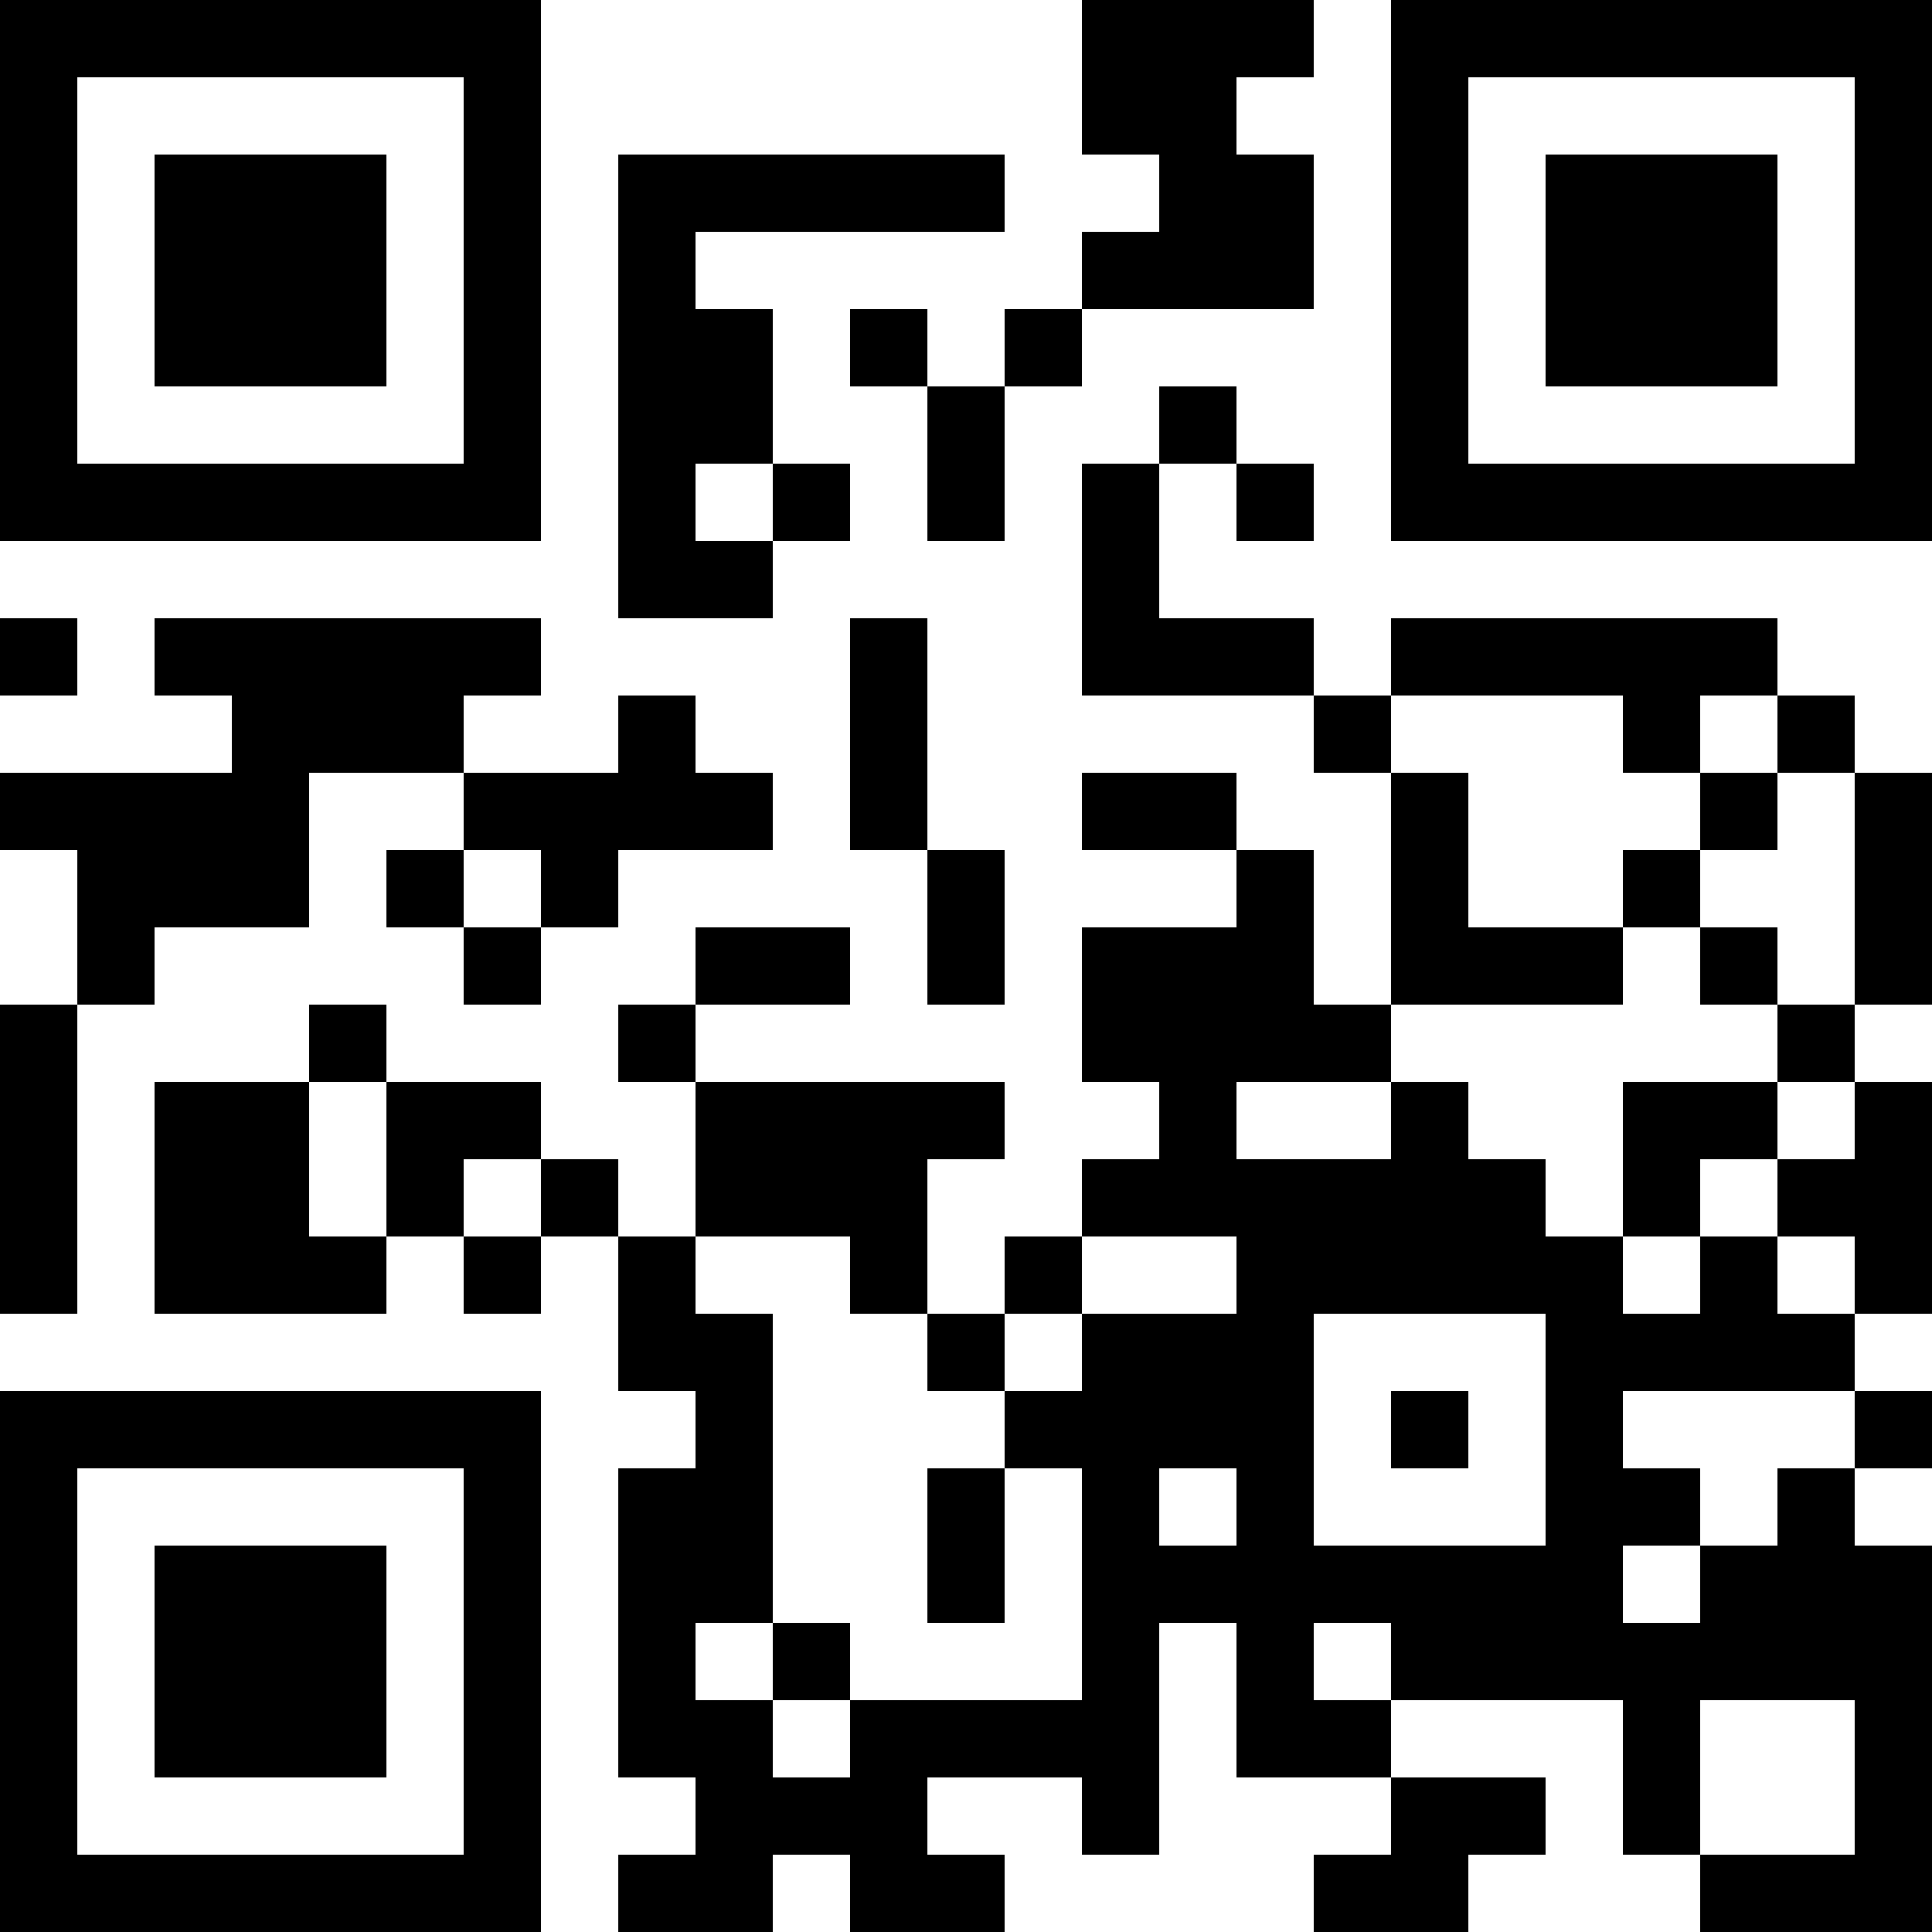
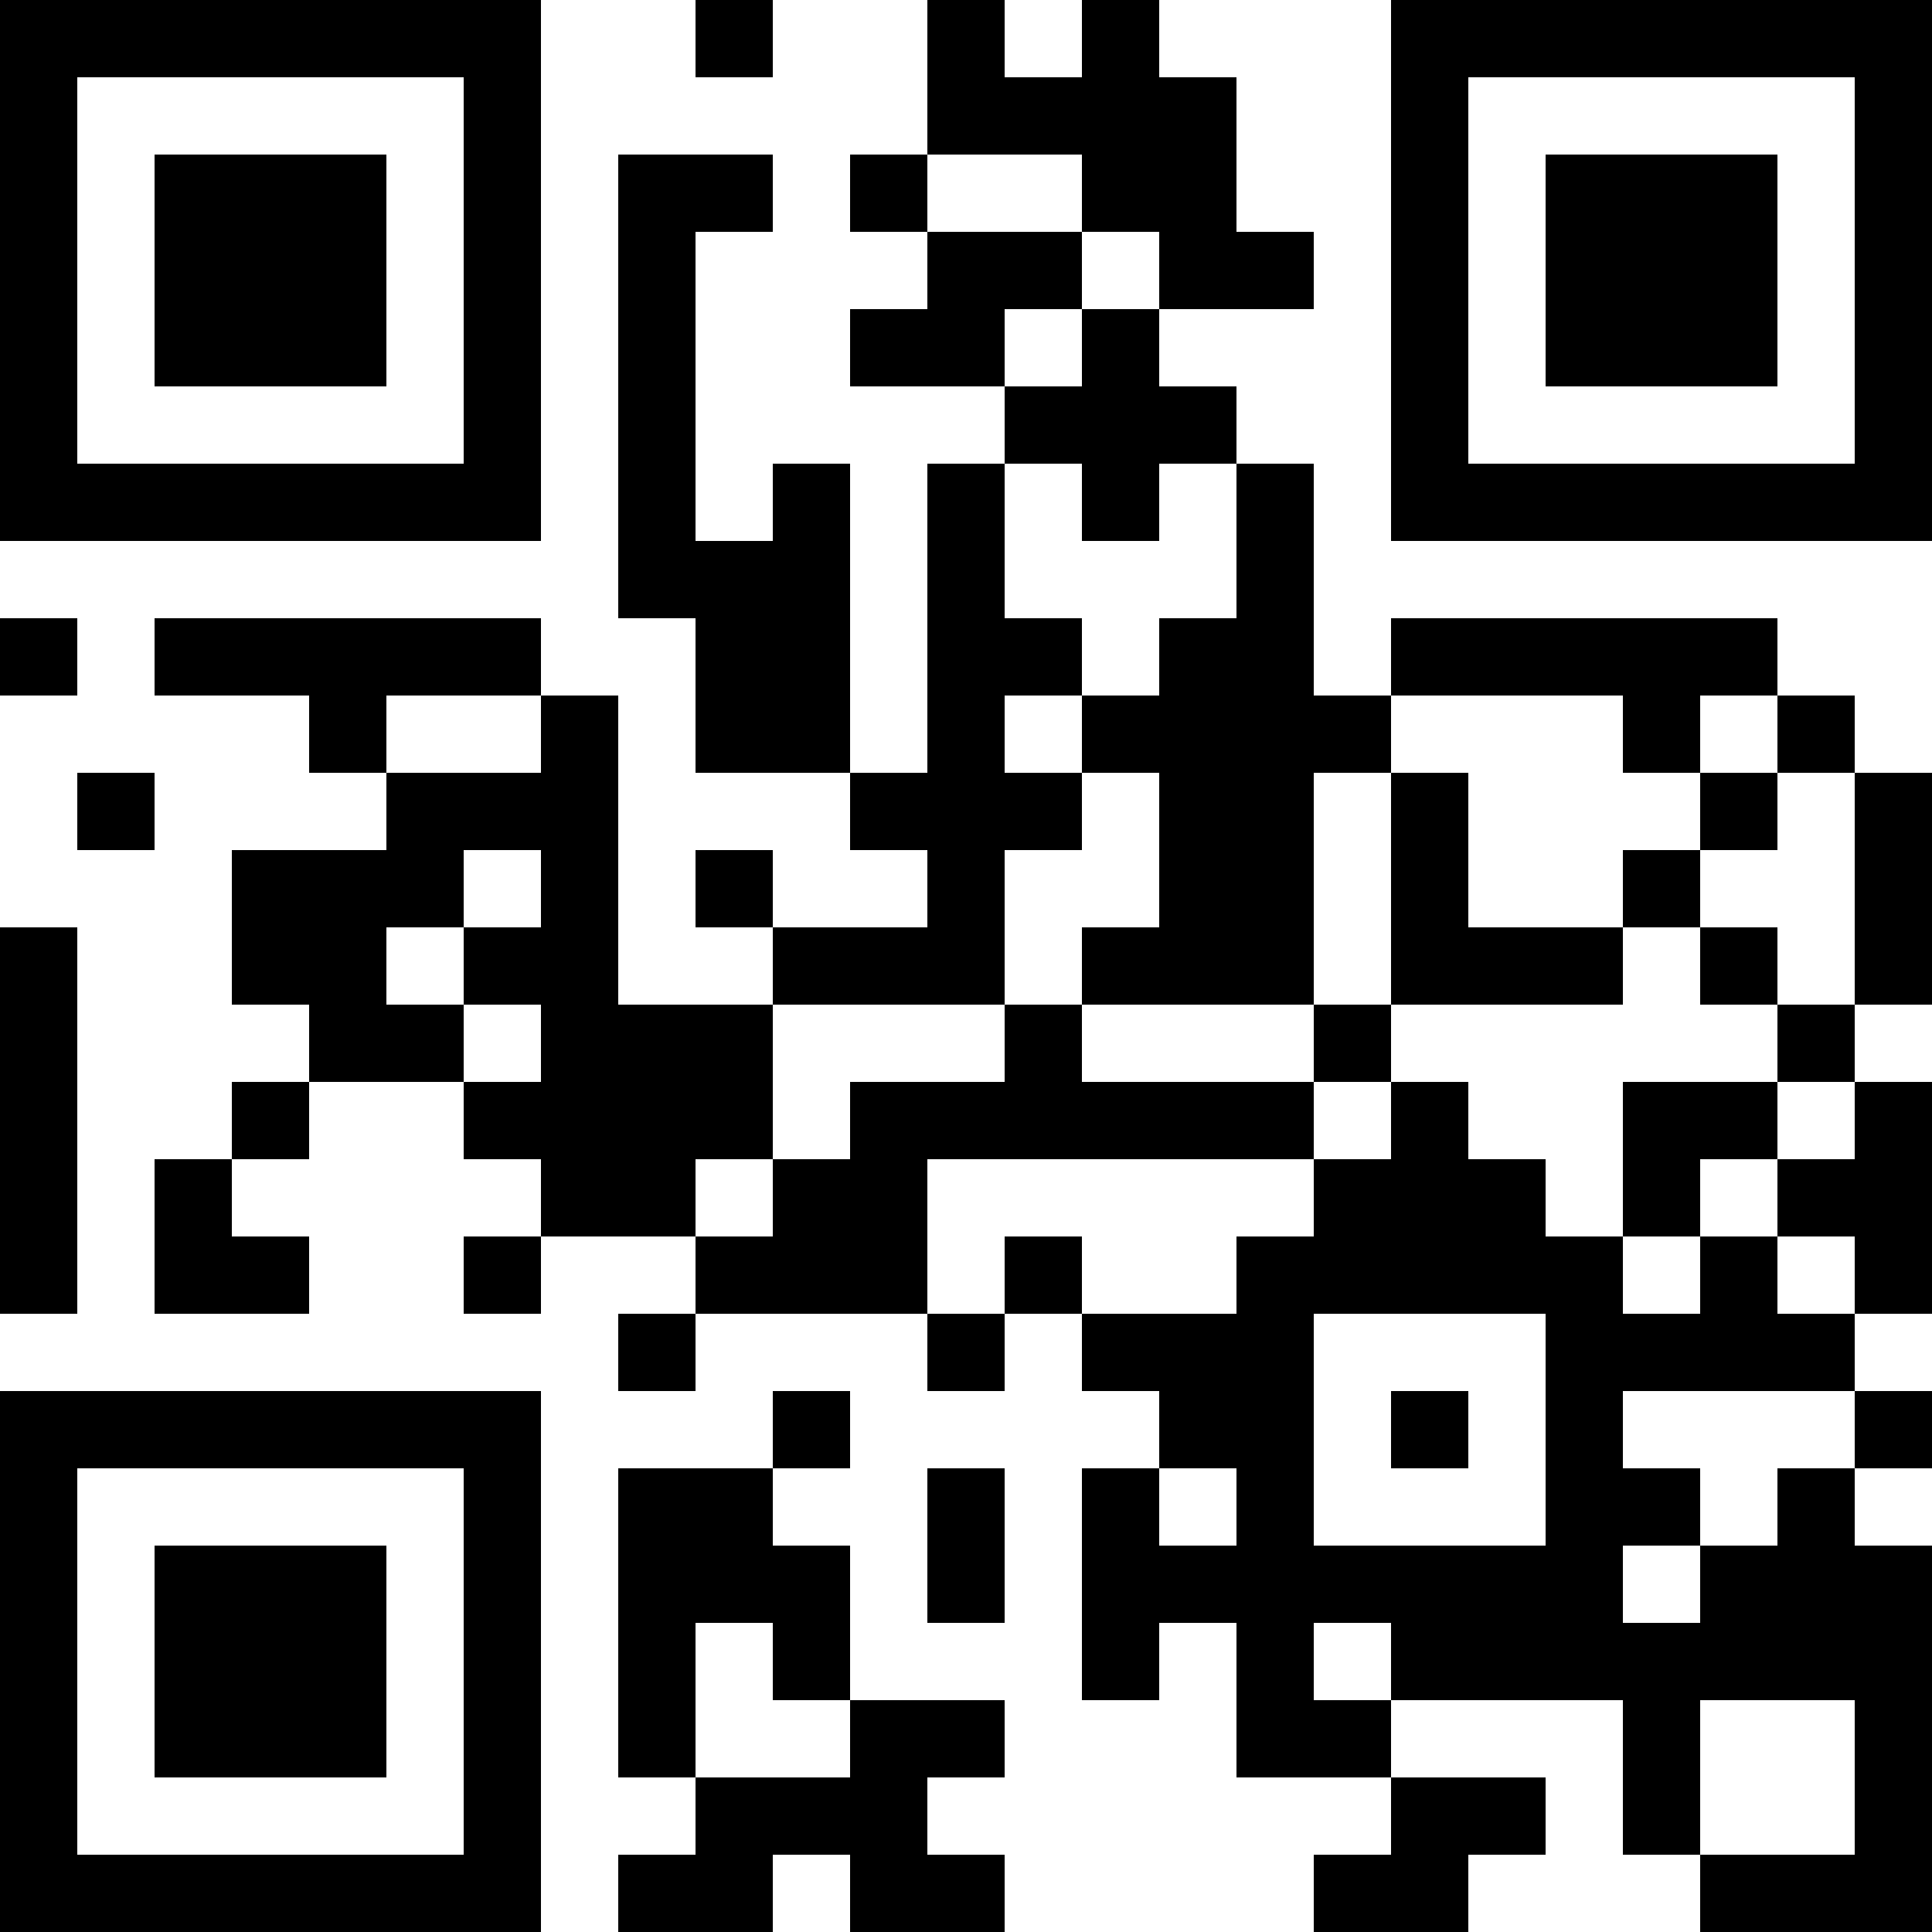
<svg xmlns="http://www.w3.org/2000/svg" version="1.1" width="200" height="200" viewBox="0 0 200 200">
  <rect x="0" y="0" width="200" height="200" fill="#ffffff" />
  <g transform="scale(8)">
    <g transform="translate(0,0)">
-       <path fill-rule="evenodd" d="M14 0L14 2L15 2L15 3L14 3L14 4L13 4L13 5L12 5L12 4L11 4L11 5L12 5L12 7L13 7L13 5L14 5L14 4L17 4L17 2L16 2L16 1L17 1L17 0ZM8 2L8 8L10 8L10 7L11 7L11 6L10 6L10 4L9 4L9 3L13 3L13 2ZM15 5L15 6L14 6L14 9L17 9L17 10L18 10L18 13L17 13L17 11L16 11L16 10L14 10L14 11L16 11L16 12L14 12L14 14L15 14L15 15L14 15L14 16L13 16L13 17L12 17L12 15L13 15L13 14L9 14L9 13L11 13L11 12L9 12L9 13L8 13L8 14L9 14L9 16L8 16L8 15L7 15L7 14L5 14L5 13L4 13L4 14L2 14L2 17L5 17L5 16L6 16L6 17L7 17L7 16L8 16L8 18L9 18L9 19L8 19L8 23L9 23L9 24L8 24L8 25L10 25L10 24L11 24L11 25L13 25L13 24L12 24L12 23L14 23L14 24L15 24L15 21L16 21L16 23L18 23L18 24L17 24L17 25L19 25L19 24L20 24L20 23L18 23L18 22L21 22L21 24L22 24L22 25L25 25L25 20L24 20L24 19L25 19L25 18L24 18L24 17L25 17L25 14L24 14L24 13L25 13L25 10L24 10L24 9L23 9L23 8L18 8L18 9L17 9L17 8L15 8L15 6L16 6L16 7L17 7L17 6L16 6L16 5ZM9 6L9 7L10 7L10 6ZM0 8L0 9L1 9L1 8ZM2 8L2 9L3 9L3 10L0 10L0 11L1 11L1 13L0 13L0 17L1 17L1 13L2 13L2 12L4 12L4 10L6 10L6 11L5 11L5 12L6 12L6 13L7 13L7 12L8 12L8 11L10 11L10 10L9 10L9 9L8 9L8 10L6 10L6 9L7 9L7 8ZM11 8L11 11L12 11L12 13L13 13L13 11L12 11L12 8ZM18 9L18 10L19 10L19 12L21 12L21 13L18 13L18 14L16 14L16 15L18 15L18 14L19 14L19 15L20 15L20 16L21 16L21 17L22 17L22 16L23 16L23 17L24 17L24 16L23 16L23 15L24 15L24 14L23 14L23 13L24 13L24 10L23 10L23 9L22 9L22 10L21 10L21 9ZM22 10L22 11L21 11L21 12L22 12L22 13L23 13L23 12L22 12L22 11L23 11L23 10ZM6 11L6 12L7 12L7 11ZM4 14L4 16L5 16L5 14ZM21 14L21 16L22 16L22 15L23 15L23 14ZM6 15L6 16L7 16L7 15ZM9 16L9 17L10 17L10 21L9 21L9 22L10 22L10 23L11 23L11 22L14 22L14 19L13 19L13 18L14 18L14 17L16 17L16 16L14 16L14 17L13 17L13 18L12 18L12 17L11 17L11 16ZM17 17L17 20L20 20L20 17ZM18 18L18 19L19 19L19 18ZM21 18L21 19L22 19L22 20L21 20L21 21L22 21L22 20L23 20L23 19L24 19L24 18ZM12 19L12 21L13 21L13 19ZM15 19L15 20L16 20L16 19ZM10 21L10 22L11 22L11 21ZM17 21L17 22L18 22L18 21ZM22 22L22 24L24 24L24 22ZM0 0L0 7L7 7L7 0ZM1 1L1 6L6 6L6 1ZM2 2L2 5L5 5L5 2ZM18 0L18 7L25 7L25 0ZM19 1L19 6L24 6L24 1ZM20 2L20 5L23 5L23 2ZM0 18L0 25L7 25L7 18ZM1 19L1 24L6 24L6 19ZM2 20L2 23L5 23L5 20Z" fill="#000000" />
+       <path fill-rule="evenodd" d="M9 0L9 1L10 1L10 0ZM12 0L12 2L11 2L11 3L12 3L12 4L11 4L11 5L13 5L13 6L12 6L12 10L11 10L11 6L10 6L10 7L9 7L9 3L10 3L10 2L8 2L8 8L9 8L9 10L11 10L11 11L12 11L12 12L10 12L10 11L9 11L9 12L10 12L10 13L8 13L8 9L7 9L7 8L2 8L2 9L4 9L4 10L5 10L5 11L3 11L3 13L4 13L4 14L3 14L3 15L2 15L2 17L4 17L4 16L3 16L3 15L4 15L4 14L6 14L6 15L7 15L7 16L6 16L6 17L7 17L7 16L9 16L9 17L8 17L8 18L9 18L9 17L12 17L12 18L13 18L13 17L14 17L14 18L15 18L15 19L14 19L14 22L15 22L15 21L16 21L16 23L18 23L18 24L17 24L17 25L19 25L19 24L20 24L20 23L18 23L18 22L21 22L21 24L22 24L22 25L25 25L25 20L24 20L24 19L25 19L25 18L24 18L24 17L25 17L25 14L24 14L24 13L25 13L25 10L24 10L24 9L23 9L23 8L18 8L18 9L17 9L17 6L16 6L16 5L15 5L15 4L17 4L17 3L16 3L16 1L15 1L15 0L14 0L14 1L13 1L13 0ZM12 2L12 3L14 3L14 4L13 4L13 5L14 5L14 4L15 4L15 3L14 3L14 2ZM13 6L13 8L14 8L14 9L13 9L13 10L14 10L14 11L13 11L13 13L10 13L10 15L9 15L9 16L10 16L10 15L11 15L11 14L13 14L13 13L14 13L14 14L17 14L17 15L12 15L12 17L13 17L13 16L14 16L14 17L16 17L16 16L17 16L17 15L18 15L18 14L19 14L19 15L20 15L20 16L21 16L21 17L22 17L22 16L23 16L23 17L24 17L24 16L23 16L23 15L24 15L24 14L23 14L23 13L24 13L24 10L23 10L23 9L22 9L22 10L21 10L21 9L18 9L18 10L17 10L17 13L14 13L14 12L15 12L15 10L14 10L14 9L15 9L15 8L16 8L16 6L15 6L15 7L14 7L14 6ZM0 8L0 9L1 9L1 8ZM5 9L5 10L7 10L7 9ZM1 10L1 11L2 11L2 10ZM18 10L18 13L17 13L17 14L18 14L18 13L21 13L21 12L22 12L22 13L23 13L23 12L22 12L22 11L23 11L23 10L22 10L22 11L21 11L21 12L19 12L19 10ZM6 11L6 12L5 12L5 13L6 13L6 14L7 14L7 13L6 13L6 12L7 12L7 11ZM0 12L0 17L1 17L1 12ZM21 14L21 16L22 16L22 15L23 15L23 14ZM17 17L17 20L20 20L20 17ZM10 18L10 19L8 19L8 23L9 23L9 24L8 24L8 25L10 25L10 24L11 24L11 25L13 25L13 24L12 24L12 23L13 23L13 22L11 22L11 20L10 20L10 19L11 19L11 18ZM18 18L18 19L19 19L19 18ZM21 18L21 19L22 19L22 20L21 20L21 21L22 21L22 20L23 20L23 19L24 19L24 18ZM12 19L12 21L13 21L13 19ZM15 19L15 20L16 20L16 19ZM9 21L9 23L11 23L11 22L10 22L10 21ZM17 21L17 22L18 22L18 21ZM22 22L22 24L24 24L24 22ZM0 0L0 7L7 7L7 0ZM1 1L1 6L6 6L6 1ZM2 2L2 5L5 5L5 2ZM18 0L18 7L25 7L25 0ZM19 1L19 6L24 6L24 1ZM20 2L20 5L23 5L23 2ZM0 18L0 25L7 25L7 18ZM1 19L1 24L6 24L6 19ZM2 20L2 23L5 23L5 20Z" fill="#000000" />
    </g>
  </g>
</svg>
